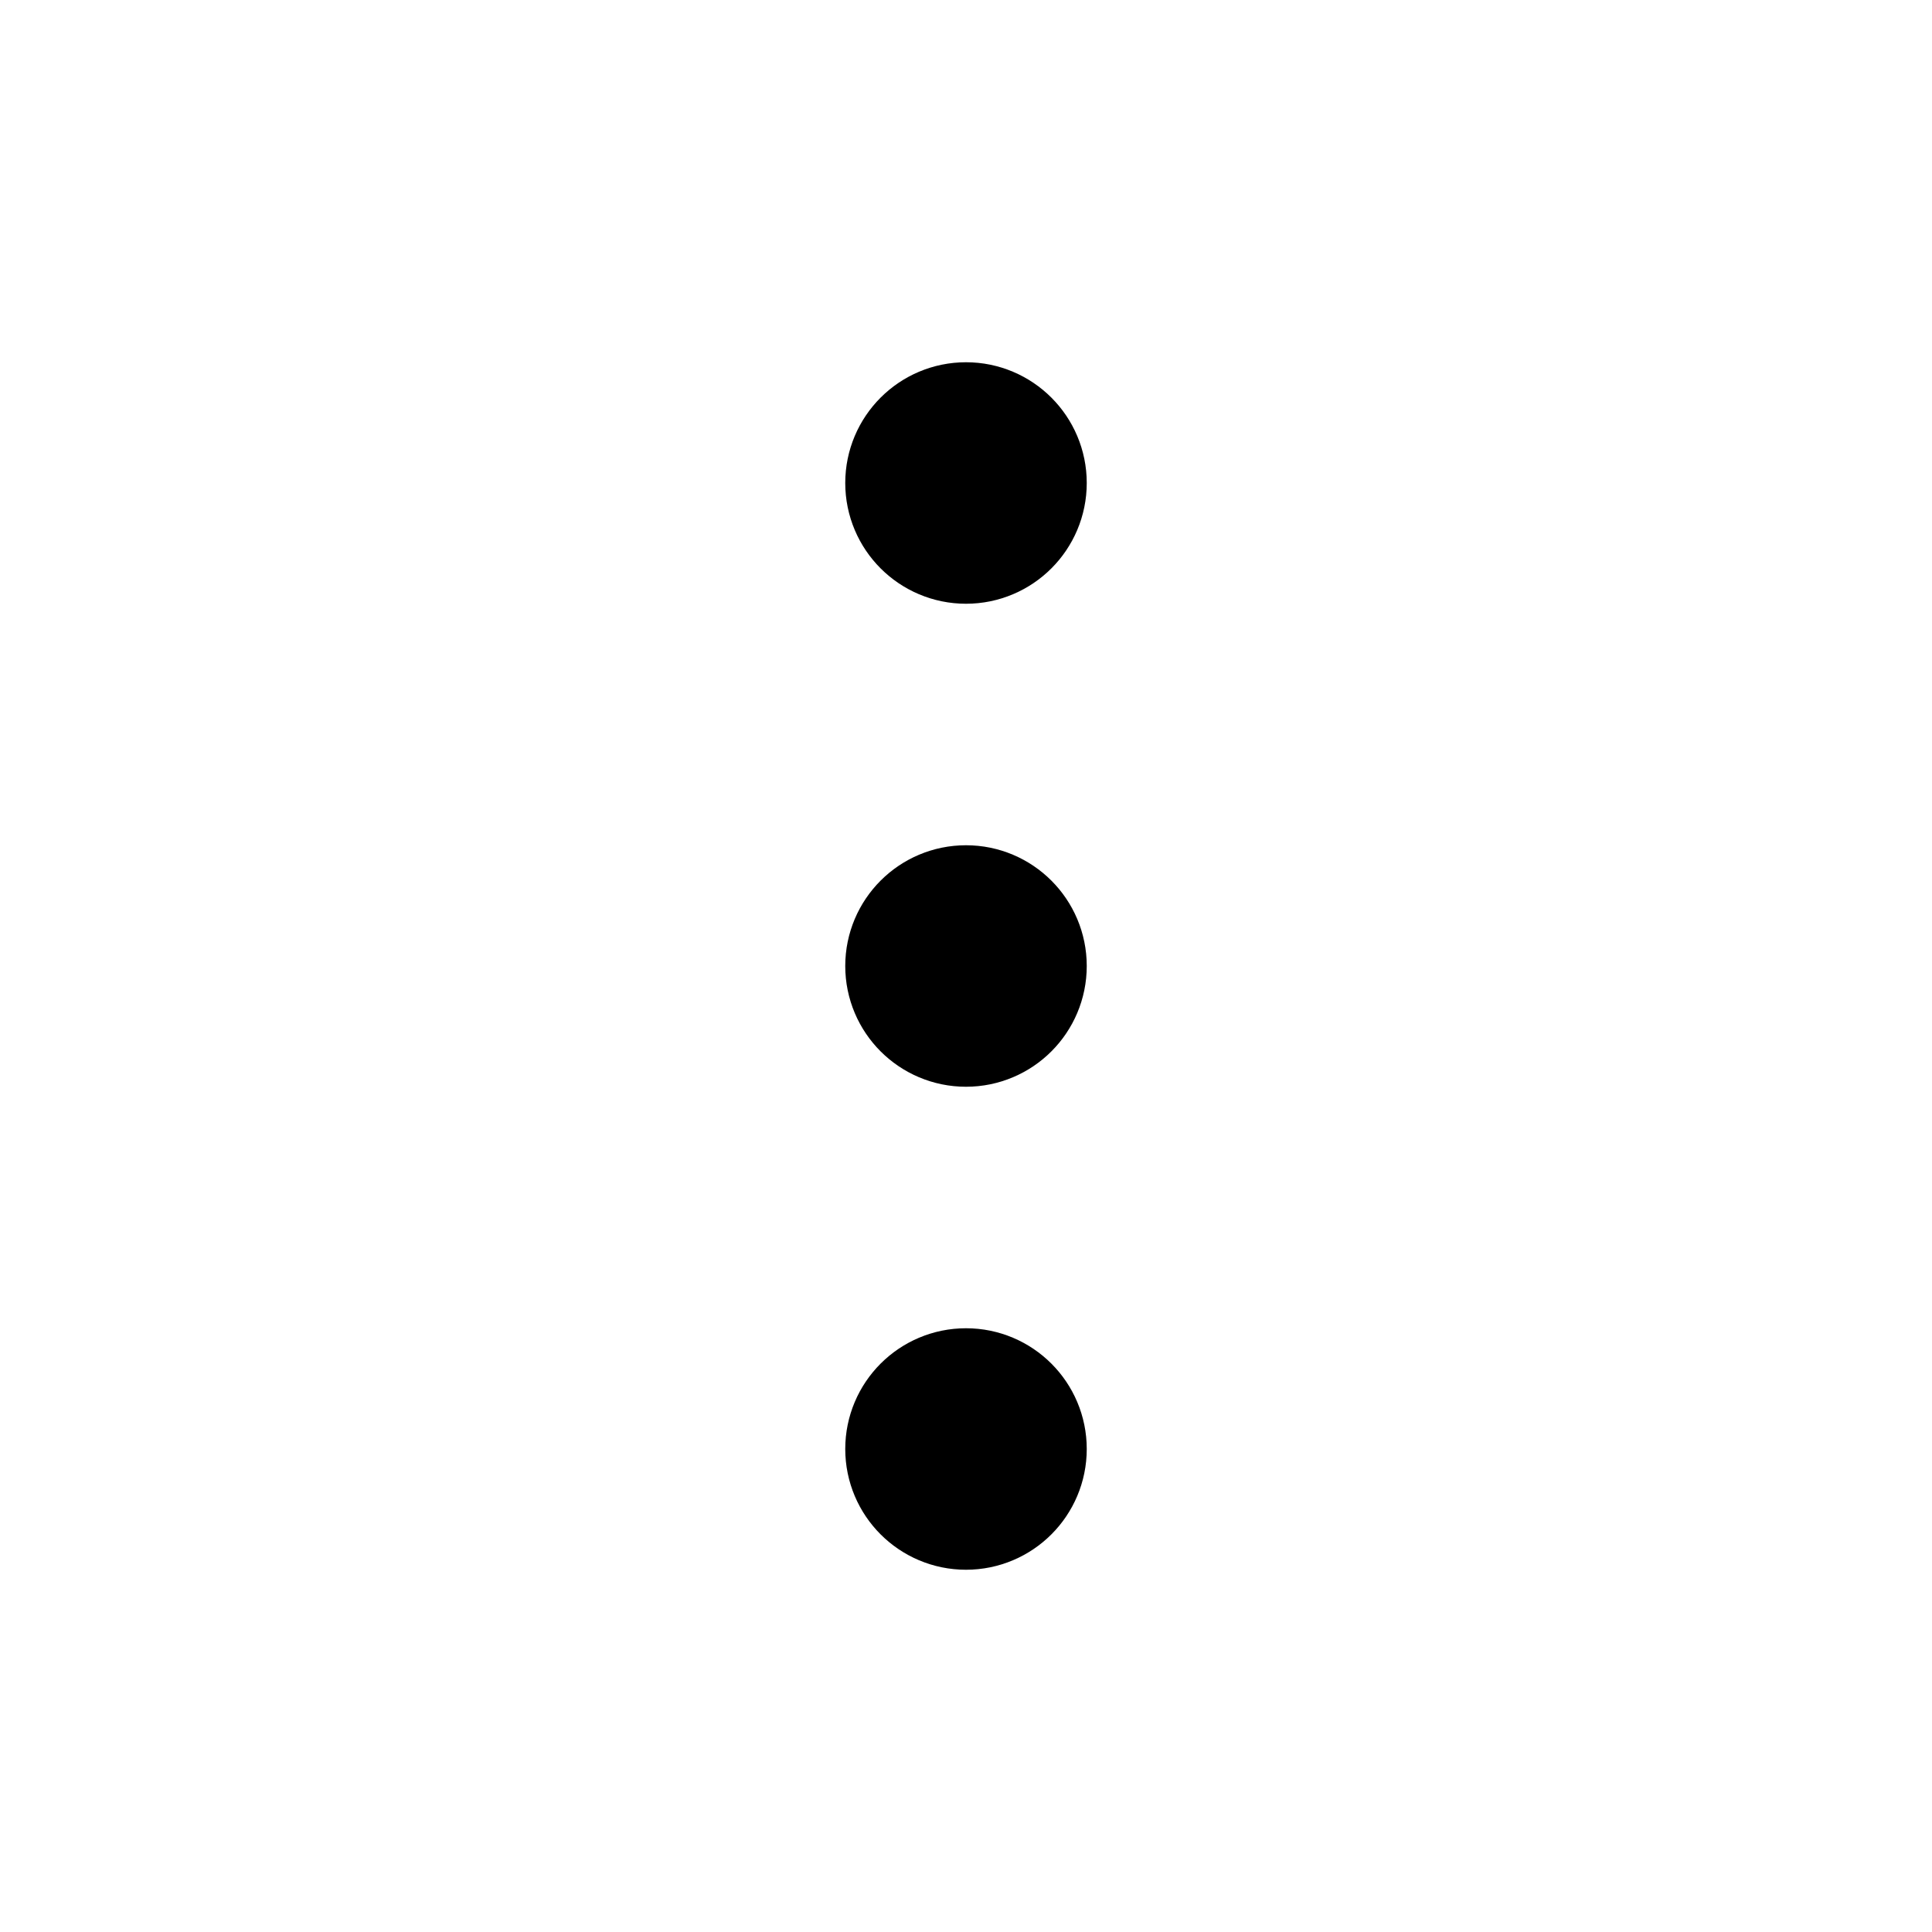
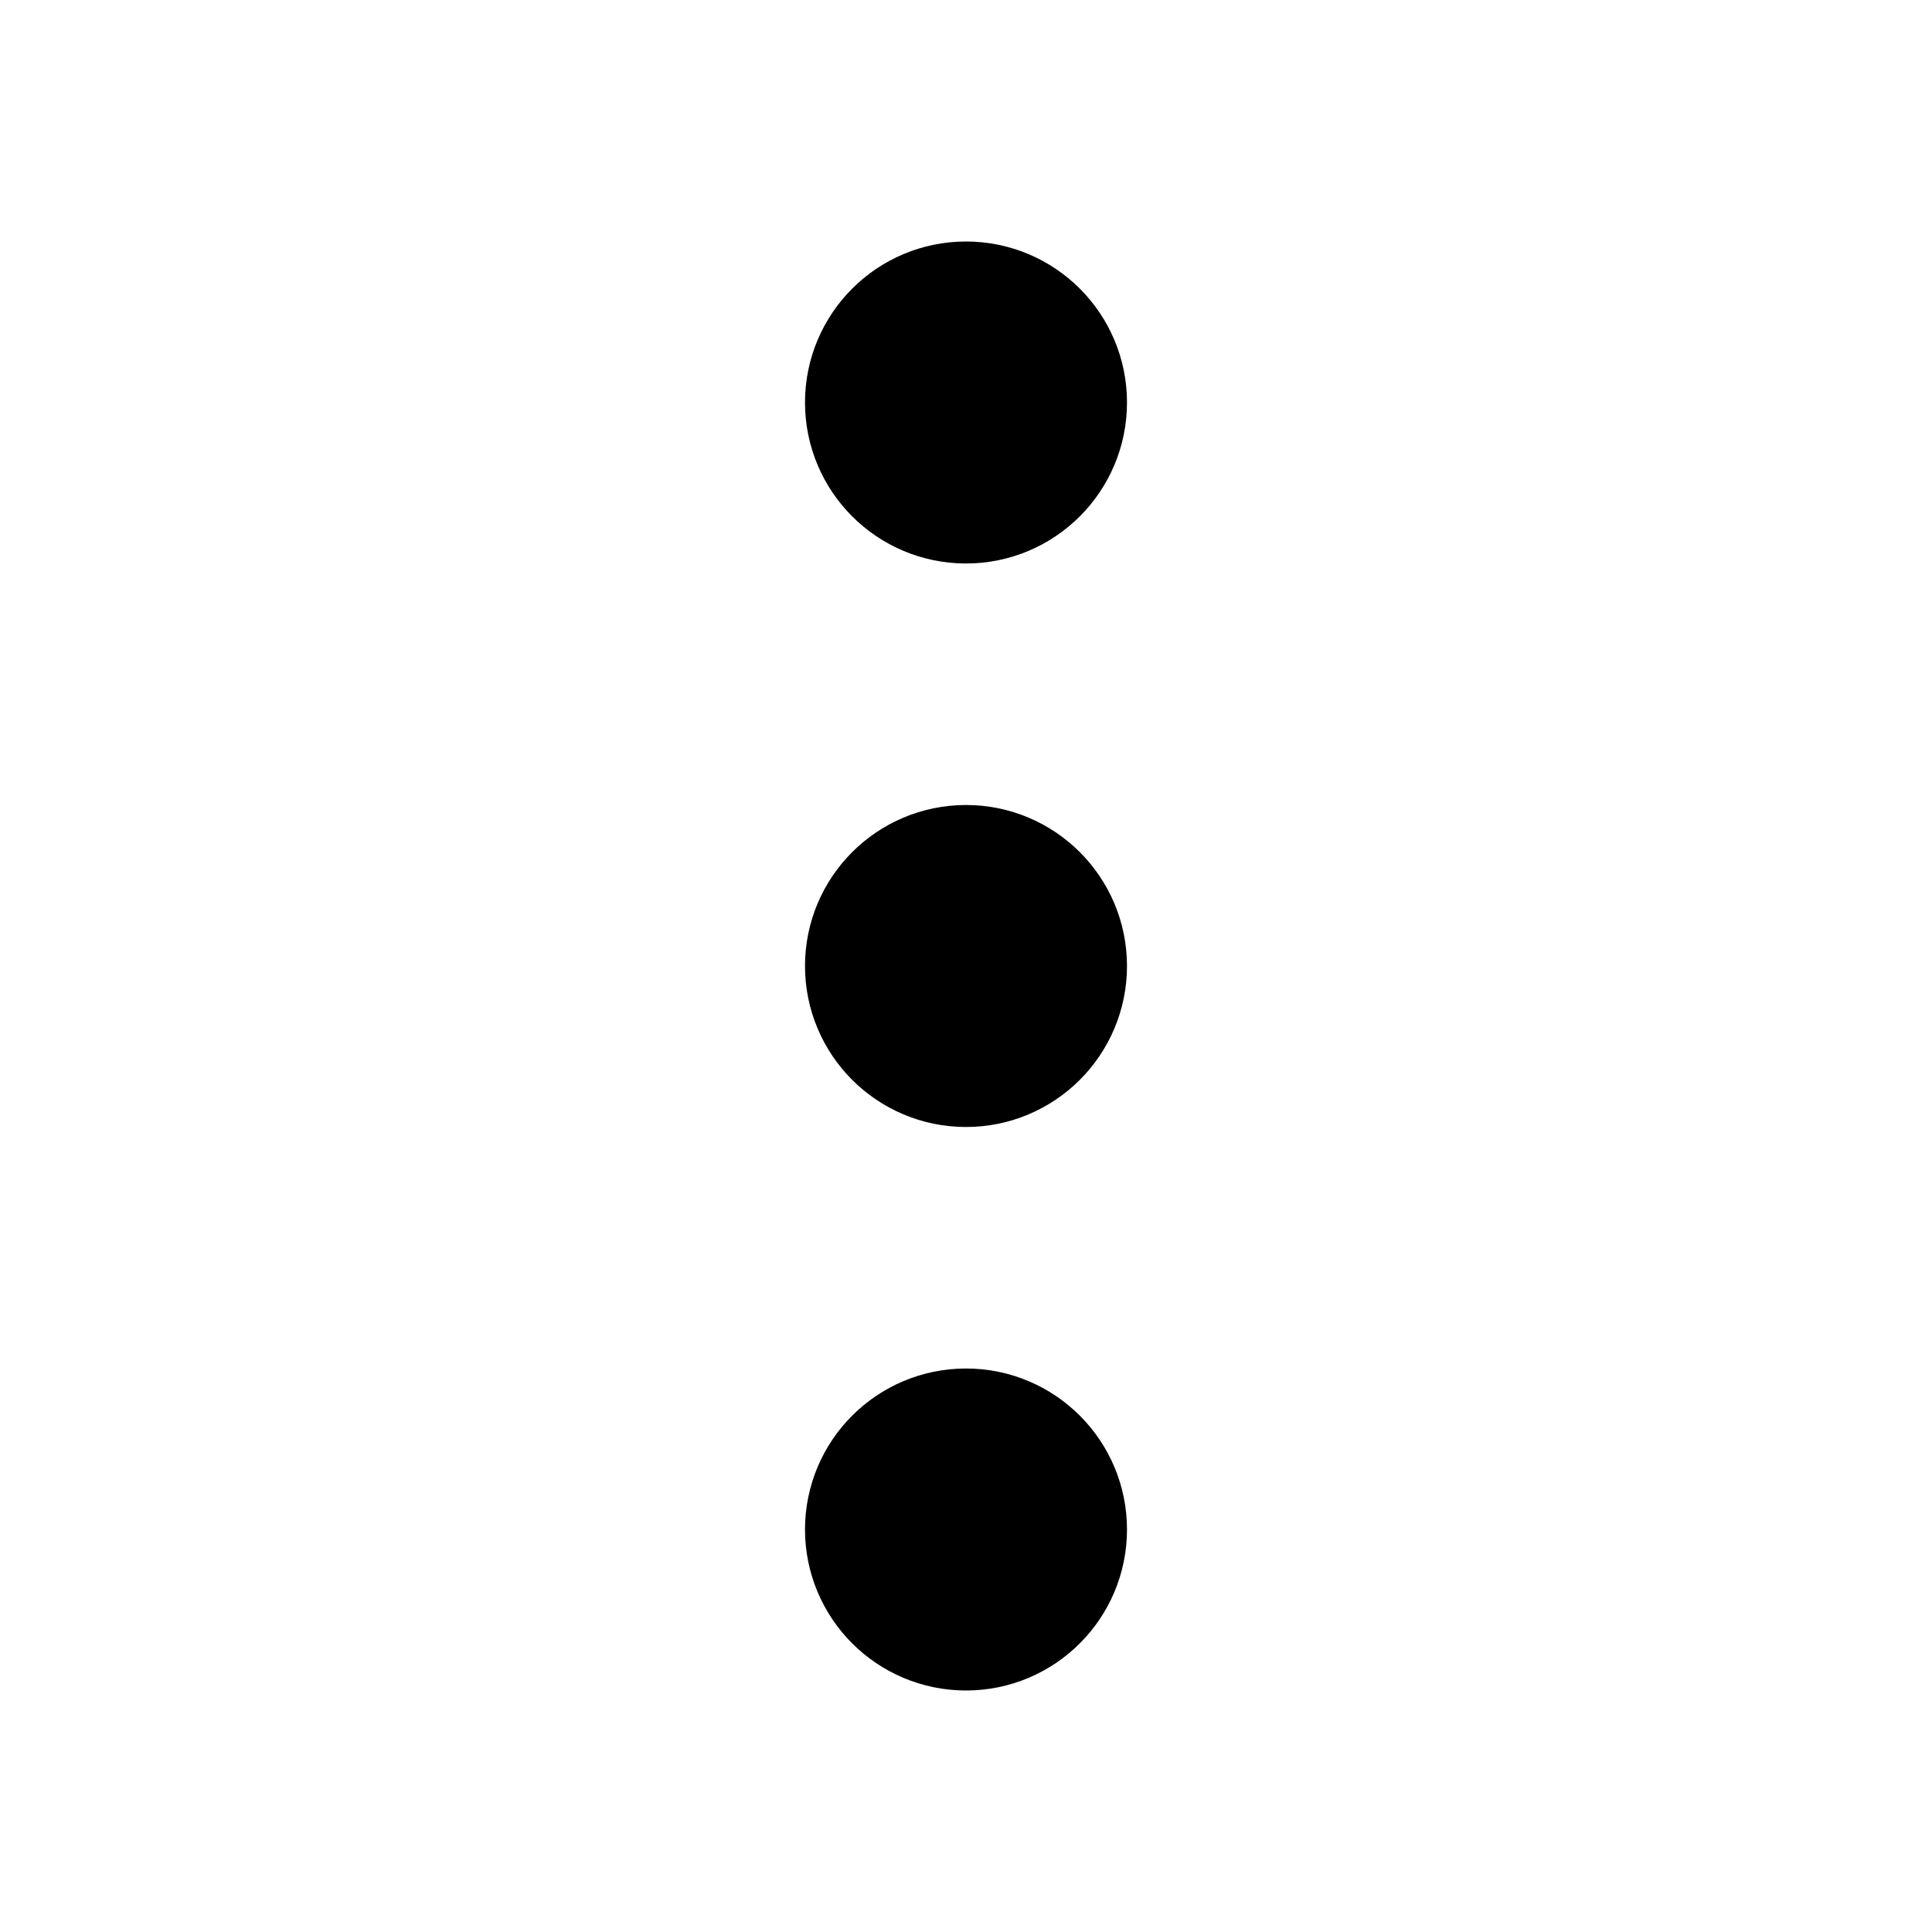
- <svg xmlns="http://www.w3.org/2000/svg" fill="none" viewBox="0 0 24 24" stroke-width="1.5" stroke="currentColor" aria-hidden="true" data-slot="icon">
-   <path stroke-linecap="round" stroke-linejoin="round" d="M12 6.75a.75.75 0 1 1 0-1.5.75.75 0 0 1 0 1.5ZM12 12.75a.75.75 0 1 1 0-1.5.75.75 0 0 1 0 1.5ZM12 18.75a.75.75 0 1 1 0-1.5.75.75 0 0 1 0 1.5Z" />
+ <svg xmlns="http://www.w3.org/2000/svg" class="lucide lucide-ellipsis-vertical" width="24" height="24" viewBox="0 0 24 24" fill="none" stroke="currentColor" stroke-width="2" stroke-linecap="round" stroke-linejoin="round">
+   <circle cx="12" cy="12" r="1" />
+   <circle cx="12" cy="5" r="1" />
+   <circle cx="12" cy="19" r="1" />
</svg>
